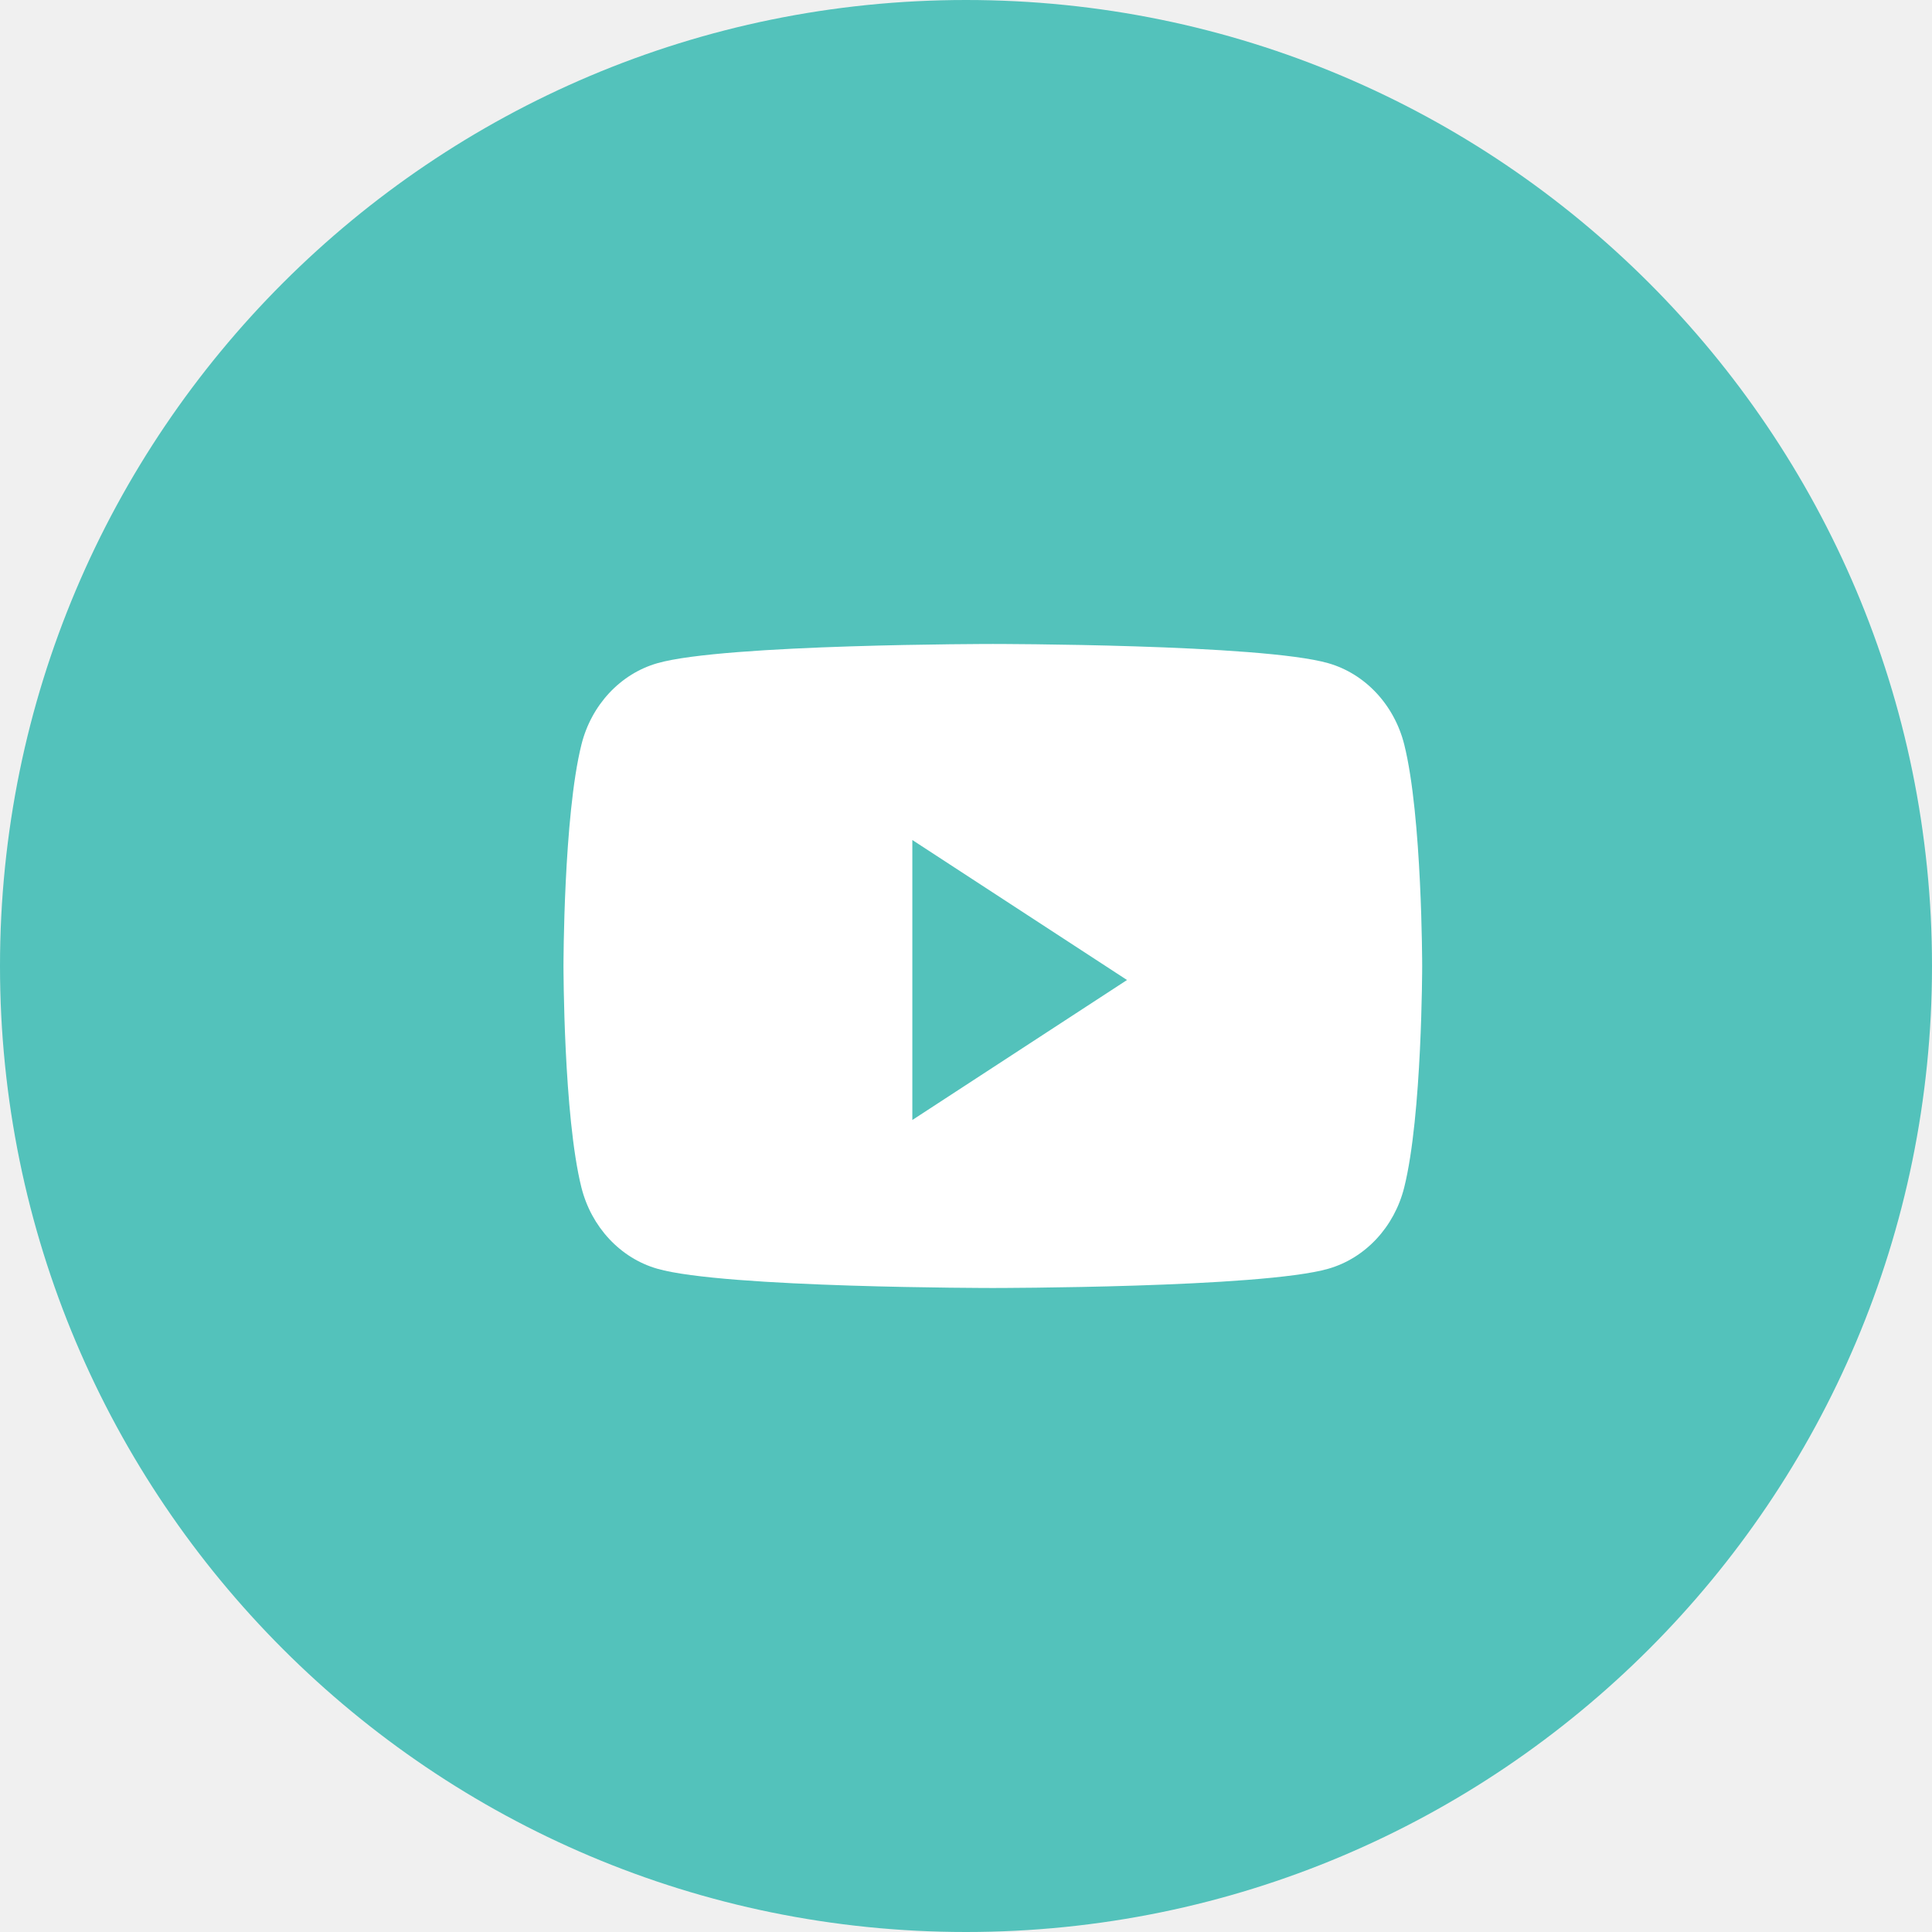
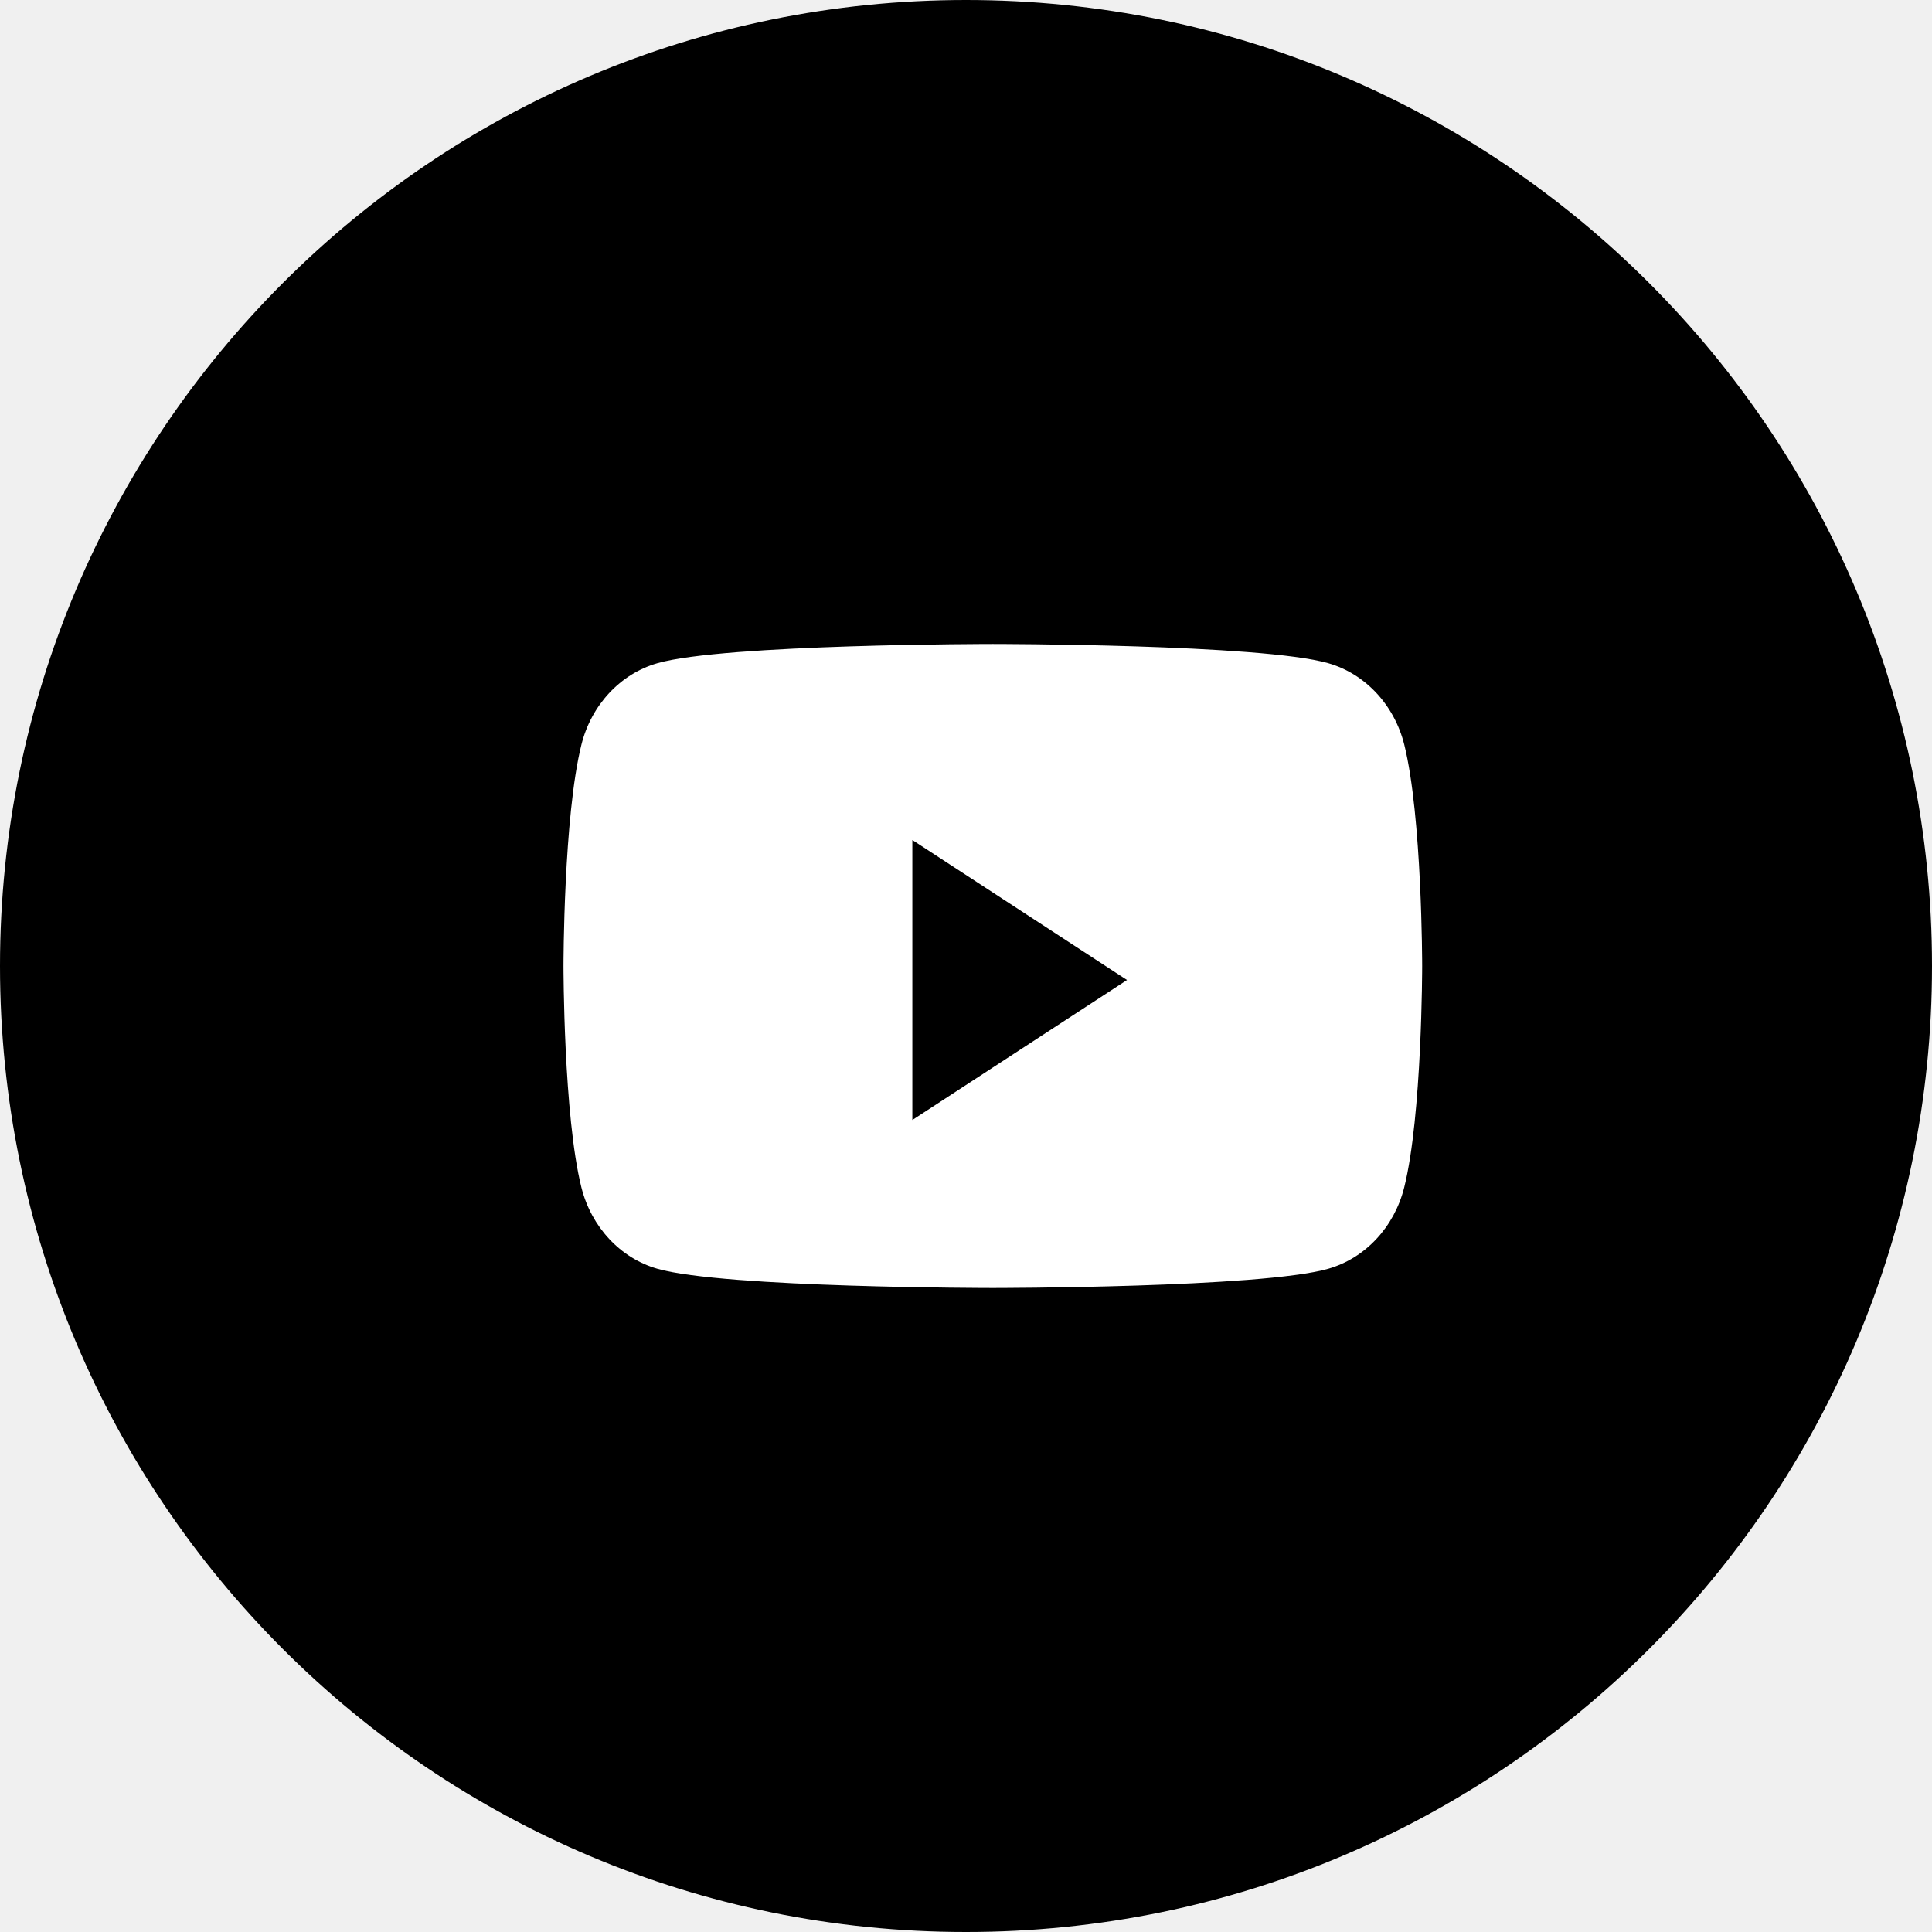
- <svg xmlns="http://www.w3.org/2000/svg" width="44" height="44" viewBox="0 0 44 44" fill="none">
+ <svg xmlns="http://www.w3.org/2000/svg" width="44" height="44" viewBox="0 0 44 44">
  <g clip-path="url(#a)">
-     <path d="M22 0c12.15 0 22 9.85 22 22s-9.85 22-22 22C9.849 44 0 34.15 0 22S9.85 0 22 0Z" fill="#53C2BB" />
+     <path d="M22 0c12.15 0 22 9.85 22 22s-9.85 22-22 22C9.849 44 0 34.15 0 22S9.85 0 22 0Z" />
    <path fill-rule="evenodd" clip-rule="evenodd" d="M30.251 15.104c.842.241 1.504.951 1.73 1.853.408 1.634.408 5.043.408 5.043s0 3.409-.409 5.043c-.225.902-.887 1.611-1.729 1.852-1.525.438-7.64.438-7.64.438s-6.115 0-7.64-.438c-.841-.24-1.504-.95-1.73-1.852-.408-1.634-.408-5.043-.408-5.043s0-3.41.409-5.043c.225-.902.887-1.612 1.729-1.853 1.525-.438 7.64-.438 7.64-.438s6.115 0 7.64.438Zm-9.473 4.026v6.377l4.889-3.188-4.89-3.189Z" fill="#fff" />
  </g>
  <defs>
    <clipPath id="a">
      <path fill="#fff" d="M0 0h44v44H0z" />
    </clipPath>
  </defs>
</svg>
